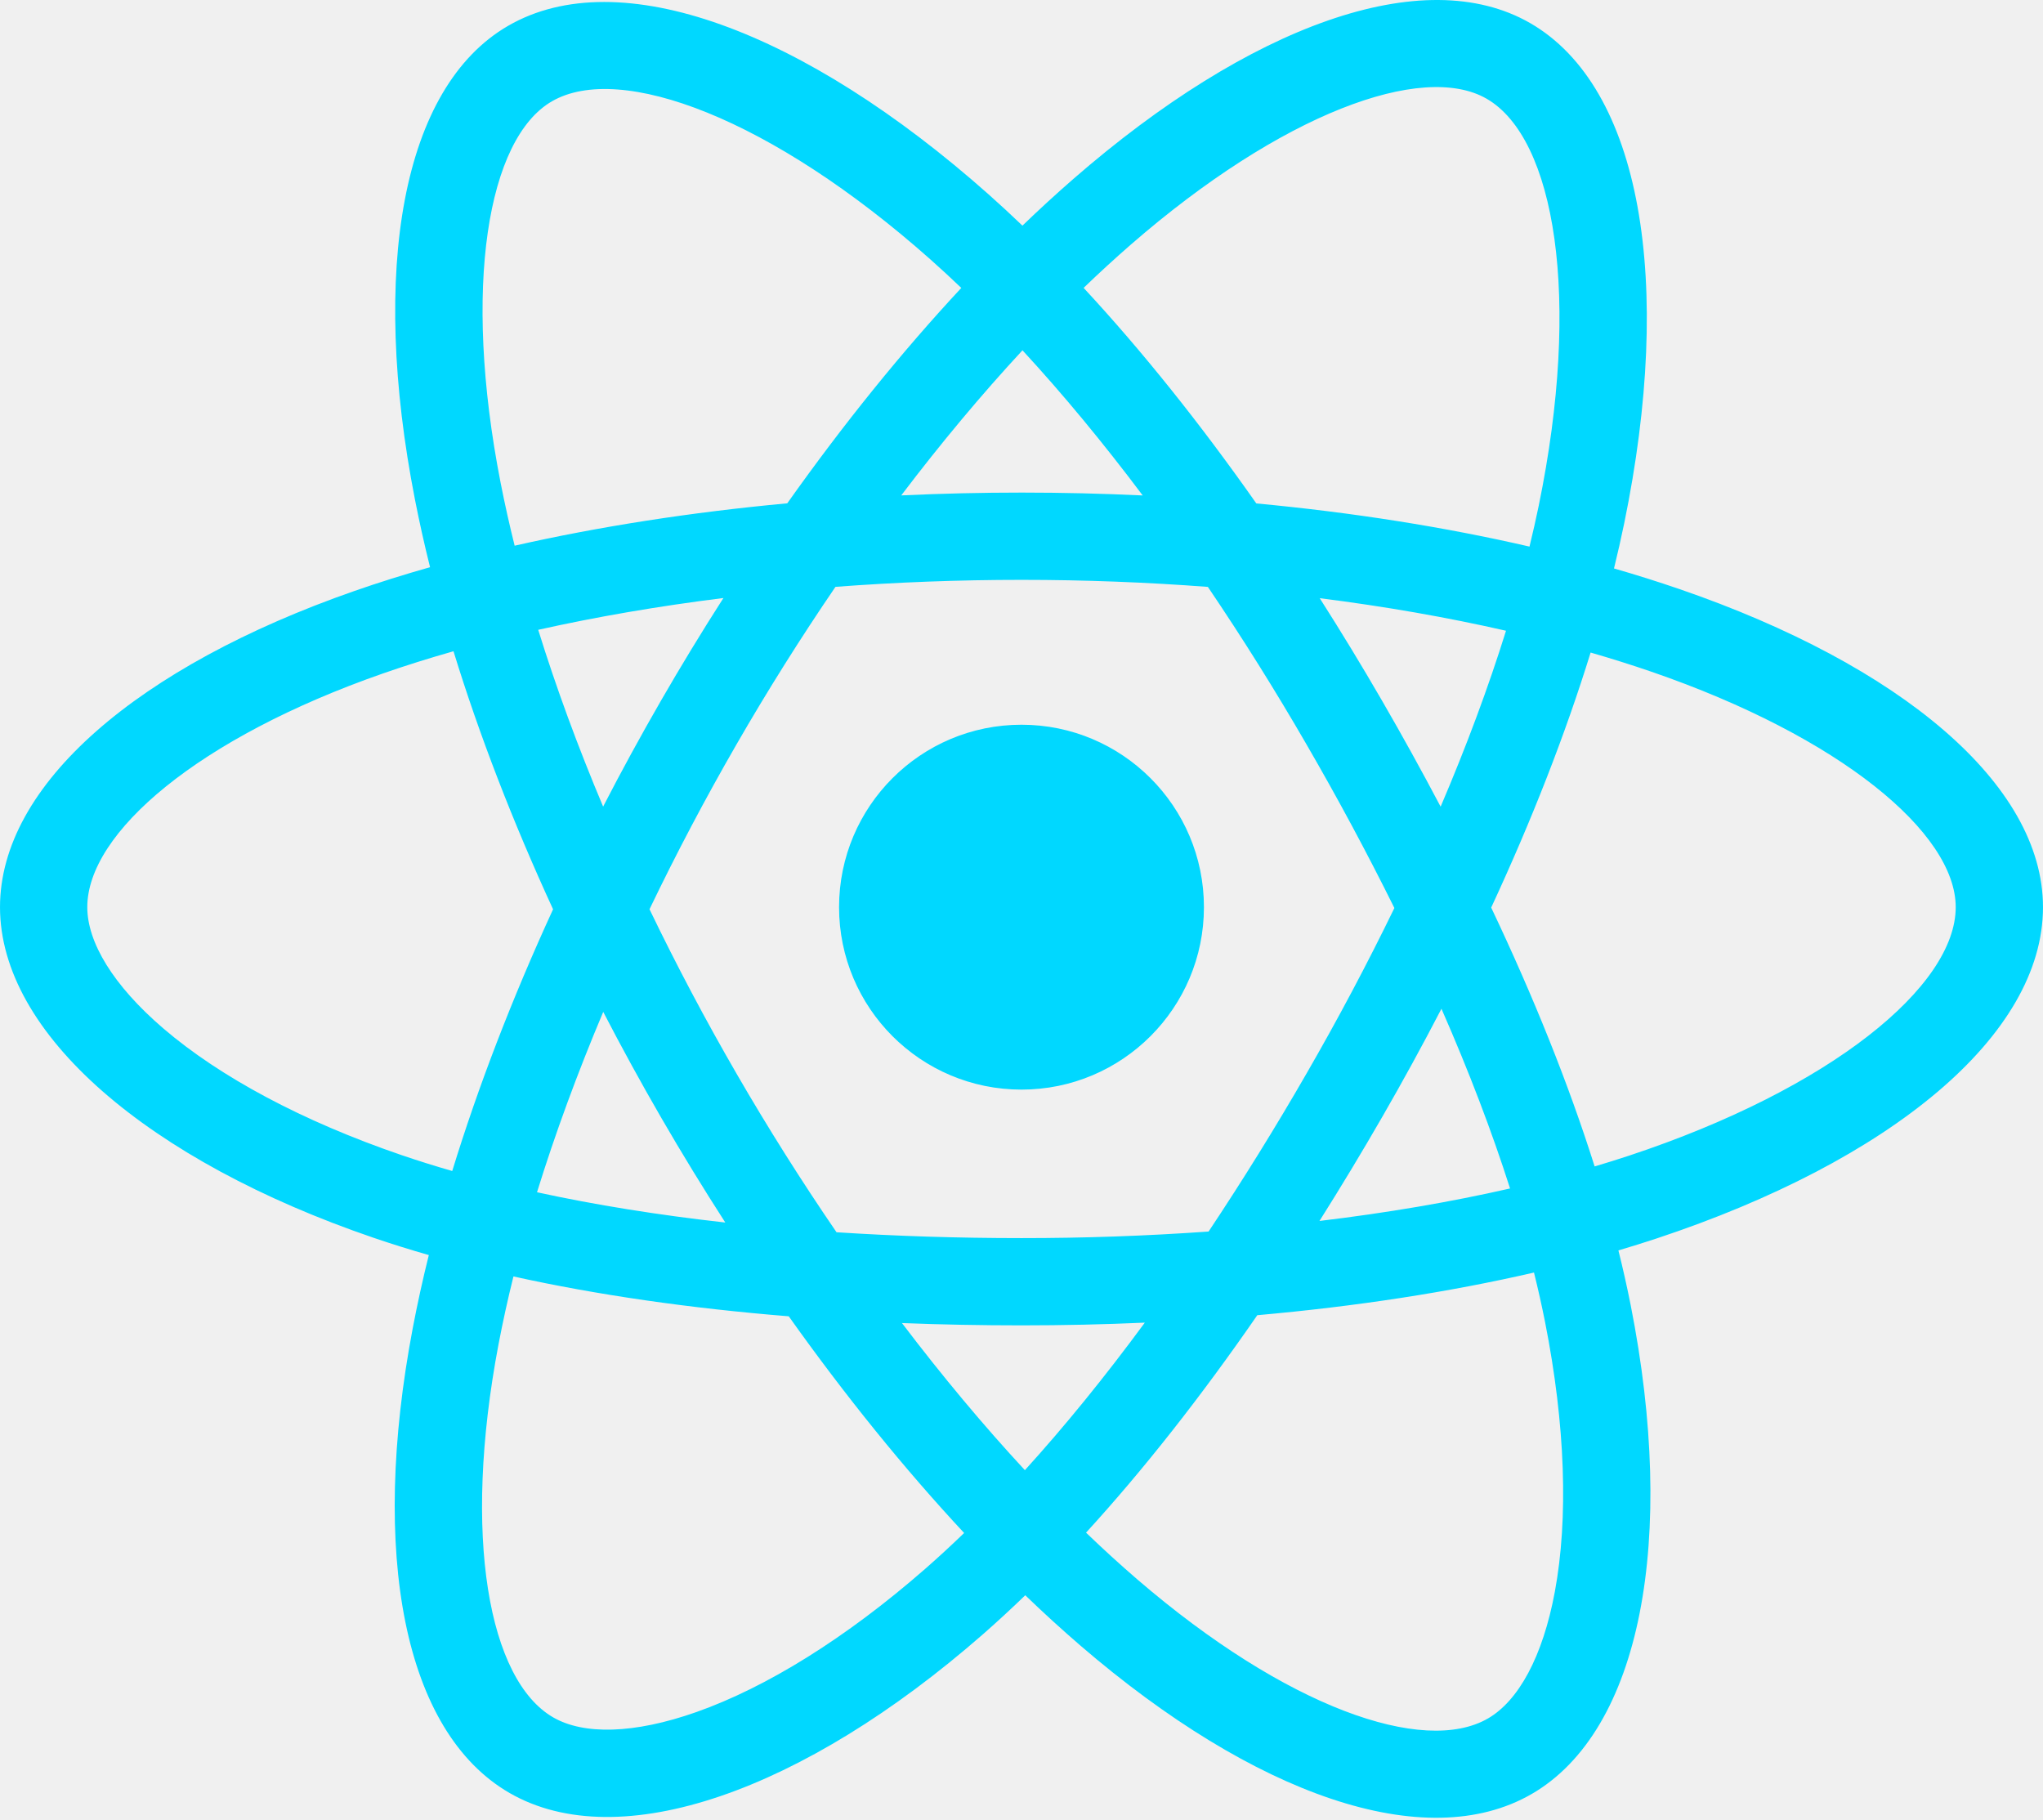
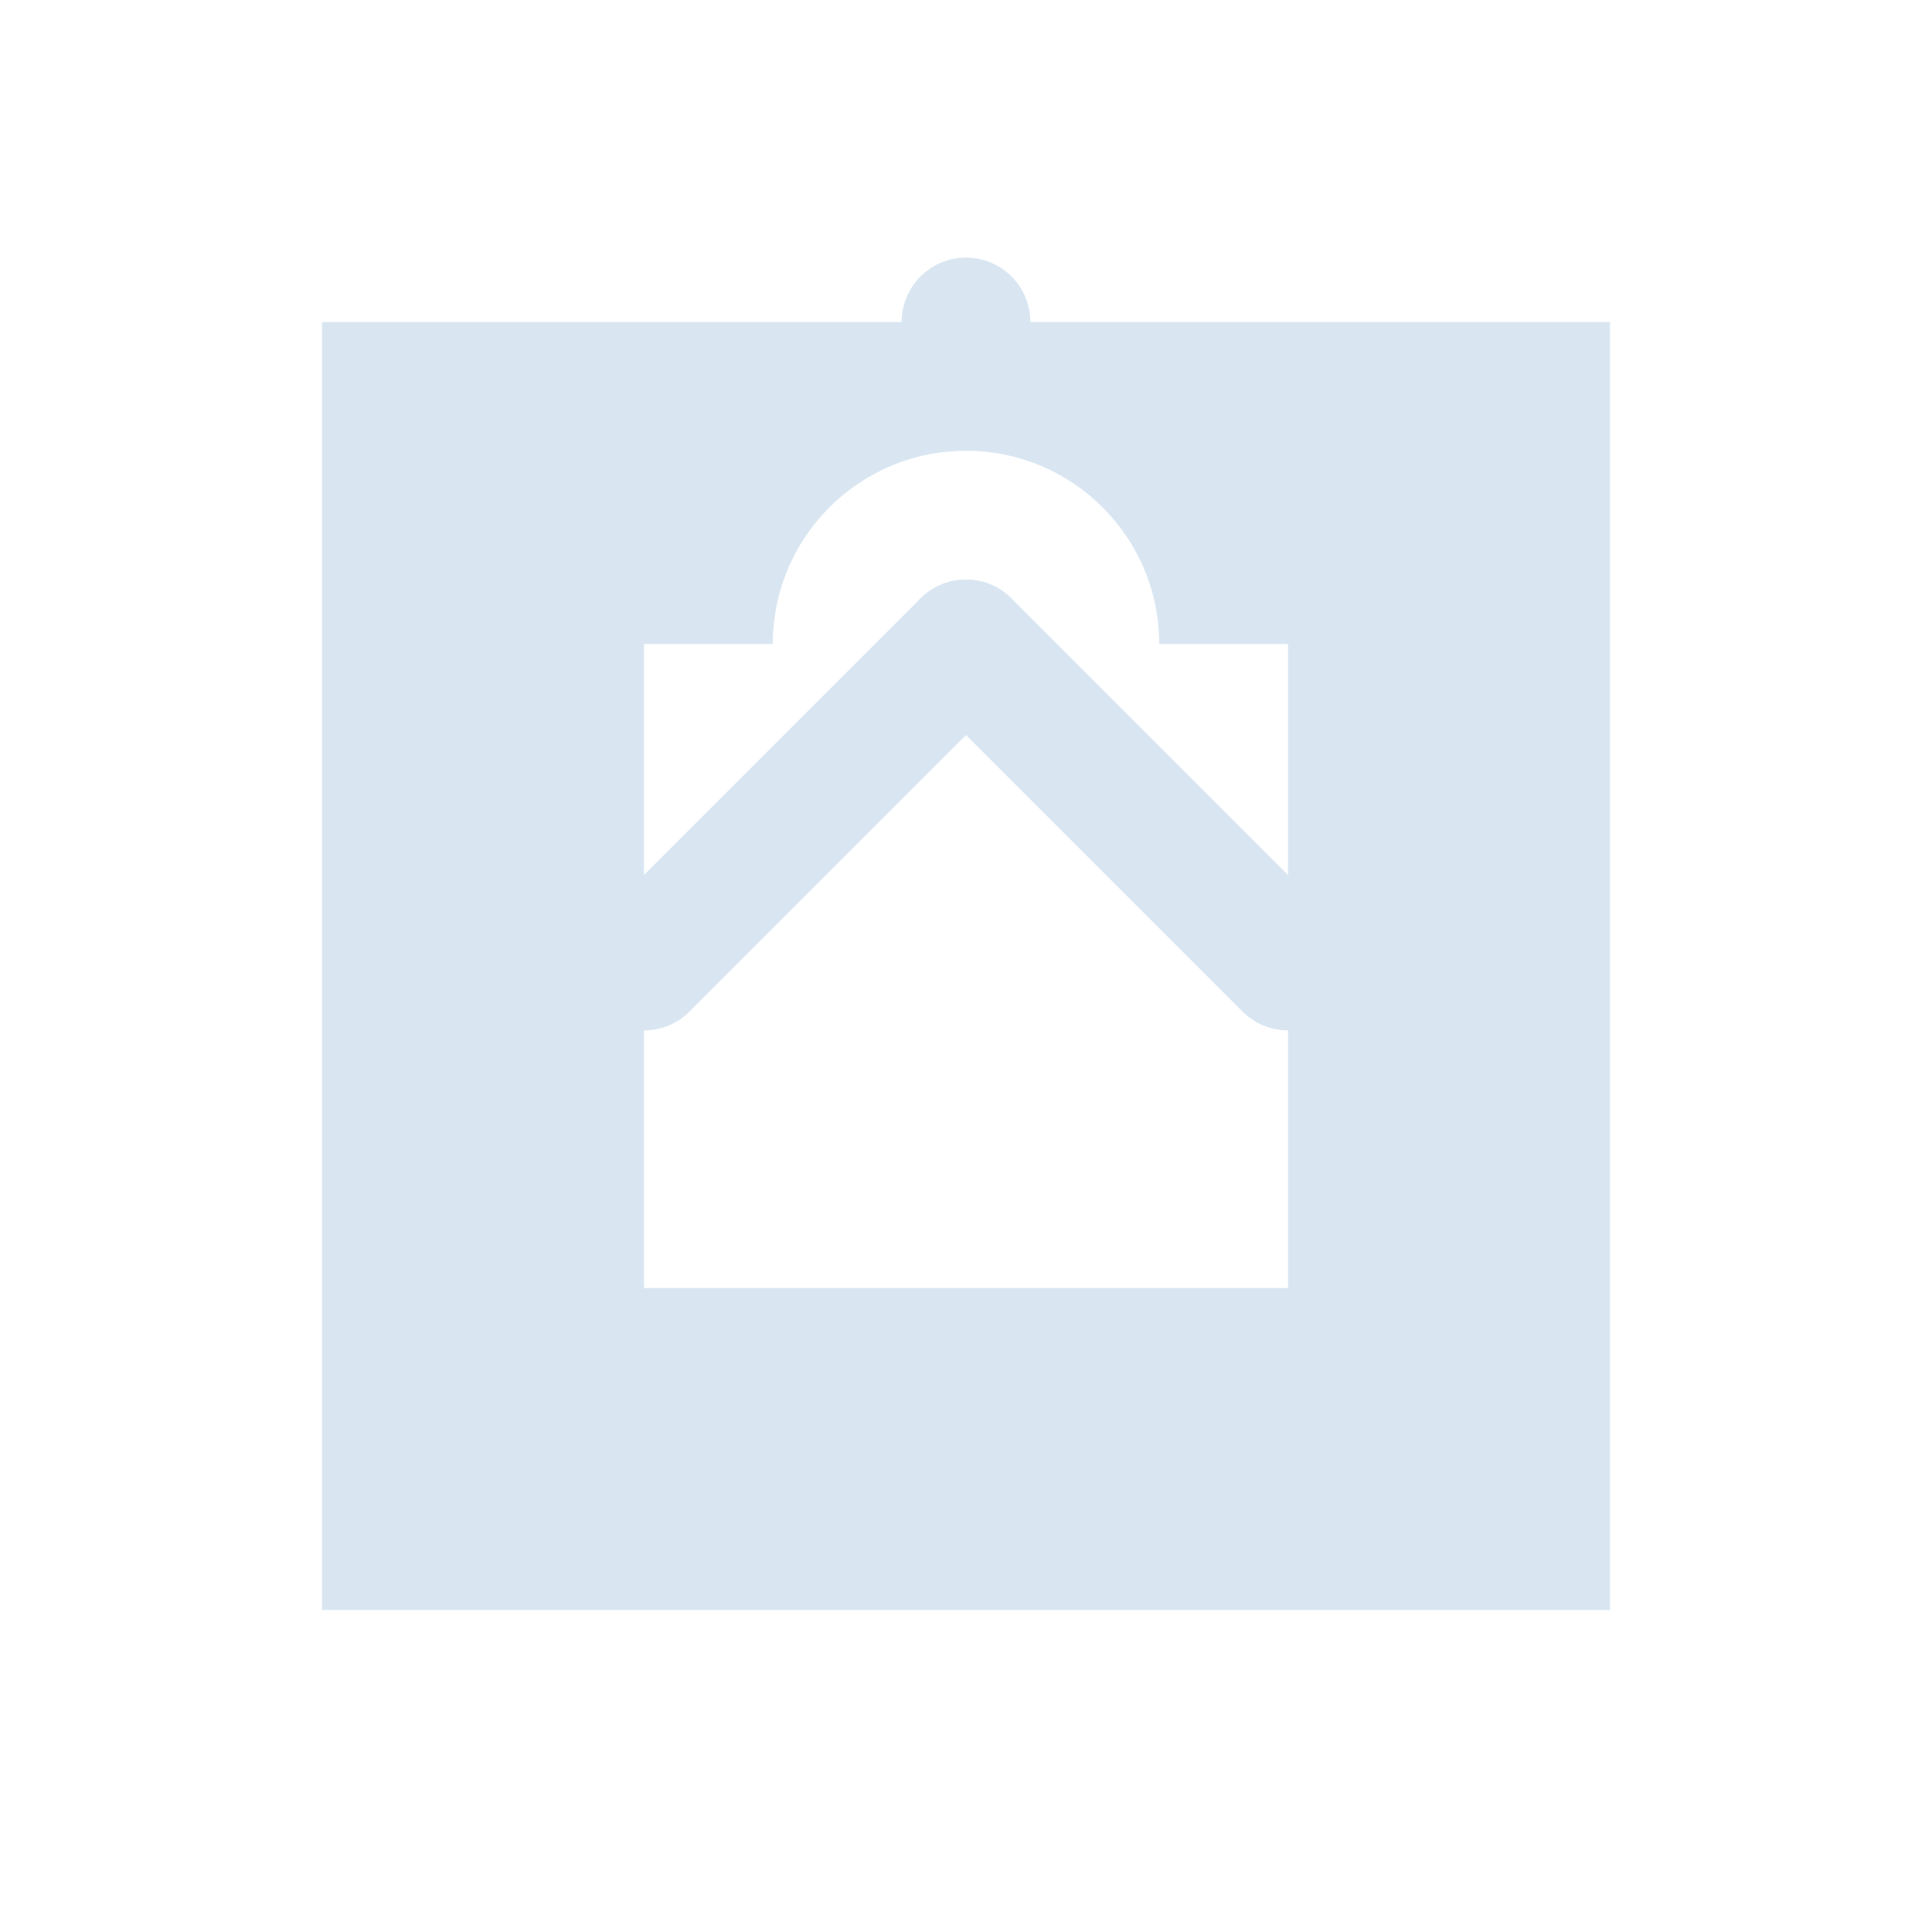
- <svg xmlns="http://www.w3.org/2000/svg" aria-hidden="true" role="img" class="iconify iconify--logos" width="35.93" height="32" preserveAspectRatio="xMidYMid meet" viewBox="0 0 256 228">
-   <path fill="#00D8FF" d="M210.483 73.824a171.49 171.49 0 0 0-8.24-2.597c.465-1.9.893-3.777 1.273-5.621c6.238-30.281 2.16-54.676-11.769-62.708c-13.355-7.7-35.196.329-57.254 19.526a171.23 171.23 0 0 0-6.375 5.848a155.866 155.866 0 0 0-4.241-3.917C100.759 3.829 77.587-4.822 63.673 3.233C50.33 10.957 46.379 33.89 51.995 62.588a170.974 170.974 0 0 0 1.892 8.48c-3.28.932-6.445 1.924-9.474 2.98C17.309 83.498 0 98.307 0 113.668c0 15.865 18.582 31.778 46.812 41.427a145.52 145.52 0 0 0 6.921 2.165a167.467 167.467 0 0 0-2.01 9.138c-5.354 28.2-1.173 50.591 12.134 58.266c13.744 7.926 36.812-.22 59.273-19.855a145.567 145.567 0 0 0 5.342-4.923a168.064 168.064 0 0 0 6.92 6.314c21.758 18.722 43.246 26.282 56.54 18.586c13.731-7.949 18.194-32.003 12.4-61.268a145.016 145.016 0 0 0-1.535-6.842c1.62-.48 3.21-.974 4.76-1.488c29.348-9.723 48.443-25.443 48.443-41.52c0-15.417-17.868-30.326-45.517-39.844Zm-6.365 70.984c-1.4.463-2.836.91-4.3 1.345c-3.24-10.257-7.612-21.163-12.963-32.432c5.106-11 9.31-21.767 12.459-31.957c2.619.758 5.16 1.557 7.61 2.4c23.69 8.156 38.14 20.213 38.14 29.504c0 9.896-15.606 22.743-40.946 31.14Zm-10.514 20.834c2.562 12.94 2.927 24.64 1.23 33.787c-1.524 8.219-4.59 13.698-8.382 15.893c-8.067 4.67-25.32-1.4-43.927-17.412a156.726 156.726 0 0 1-6.437-5.87c7.214-7.889 14.423-17.06 21.459-27.246c12.376-1.098 24.068-2.894 34.671-5.345a134.17 134.17 0 0 1 1.386 6.193ZM87.276 214.515c-7.882 2.783-14.16 2.863-17.955.675c-8.075-4.657-11.432-22.636-6.853-46.752a156.923 156.923 0 0 1 1.869-8.499c10.486 2.32 22.093 3.988 34.498 4.994c7.084 9.967 14.501 19.128 21.976 27.15a134.668 134.668 0 0 1-4.877 4.492c-9.933 8.682-19.886 14.842-28.658 17.94ZM50.35 144.747c-12.483-4.267-22.792-9.812-29.858-15.863c-6.35-5.437-9.555-10.836-9.555-15.216c0-9.322 13.897-21.212 37.076-29.293c2.813-.98 5.757-1.905 8.812-2.773c3.204 10.42 7.406 21.315 12.477 32.332c-5.137 11.18-9.399 22.249-12.634 32.792a134.718 134.718 0 0 1-6.318-1.979Zm12.378-84.26c-4.811-24.587-1.616-43.134 6.425-47.789c8.564-4.958 27.502 2.111 47.463 19.835a144.318 144.318 0 0 1 3.841 3.545c-7.438 7.987-14.787 17.08-21.808 26.988c-12.04 1.116-23.565 2.908-34.161 5.309a160.342 160.342 0 0 1-1.76-7.887Zm110.427 27.268a347.8 347.8 0 0 0-7.785-12.803c8.168 1.033 15.994 2.404 23.343 4.08c-2.206 7.072-4.956 14.465-8.193 22.045a381.151 381.151 0 0 0-7.365-13.322Zm-45.032-43.861c5.044 5.465 10.096 11.566 15.065 18.186a322.04 322.04 0 0 0-30.257-.006c4.974-6.559 10.069-12.652 15.192-18.18ZM82.802 87.83a323.167 323.167 0 0 0-7.227 13.238c-3.184-7.553-5.909-14.98-8.134-22.152c7.304-1.634 15.093-2.97 23.209-3.984a321.524 321.524 0 0 0-7.848 12.897Zm8.081 65.352c-8.385-.936-16.291-2.203-23.593-3.793c2.26-7.3 5.045-14.885 8.298-22.6a321.187 321.187 0 0 0 7.257 13.246c2.594 4.48 5.28 8.868 8.038 13.147Zm37.542 31.03c-5.184-5.592-10.354-11.779-15.403-18.433c4.902.192 9.899.29 14.978.29c5.218 0 10.376-.117 15.453-.343c-4.985 6.774-10.018 12.97-15.028 18.486Zm52.198-57.817c3.422 7.8 6.306 15.345 8.596 22.52c-7.422 1.694-15.436 3.058-23.88 4.071a382.417 382.417 0 0 0 7.859-13.026a347.403 347.403 0 0 0 7.425-13.565Zm-16.898 8.101a358.557 358.557 0 0 1-12.281 19.815a329.4 329.4 0 0 1-23.444.823c-7.967 0-15.716-.248-23.178-.732a310.202 310.202 0 0 1-12.513-19.846h.001a307.41 307.41 0 0 1-10.923-20.627a310.278 310.278 0 0 1 10.89-20.637l-.001.001a307.318 307.318 0 0 1 12.413-19.761c7.613-.576 15.42-.876 23.31-.876H128c7.926 0 15.743.303 23.354.883a329.357 329.357 0 0 1 12.335 19.695a358.489 358.489 0 0 1 11.036 20.54a329.472 329.472 0 0 1-11 20.722Zm22.56-122.124c8.572 4.944 11.906 24.881 6.52 51.026c-.344 1.668-.73 3.367-1.15 5.09c-10.622-2.452-22.155-4.275-34.23-5.408c-7.034-10.017-14.323-19.124-21.64-27.008a160.789 160.789 0 0 1 5.888-5.4c18.9-16.447 36.564-22.941 44.612-18.3ZM128 90.808c12.625 0 22.86 10.235 22.86 22.86s-10.235 22.86-22.86 22.86s-22.86-10.235-22.86-22.86s10.235-22.86 22.86-22.86Z" />
+ <svg xmlns="http://www.w3.org/2000/svg" width="30" height="30" viewBox="0 0 30 30">
+   <rect width="30" height="30" fill="#fff" />
+   <path d="M5 5h20v20h-20z" fill="#d9e6f2" />
+   <path d="M10 10h10v10h-10z" fill="#fff" />
+   <path d="M15 5v5" stroke="#d9e6f2" stroke-width="2" stroke-linecap="round" stroke-linejoin="round" />
+   <circle cx="15" cy="10" r="3" fill="#fff" />
+   <path d="M15 10l-5 5" stroke="#d9e6f2" stroke-width="2" stroke-linecap="round" stroke-linejoin="round" />
+   <path d="M15 10l5 5" stroke="#d9e6f2" stroke-width="2" stroke-linecap="round" stroke-linejoin="round" />
</svg>
